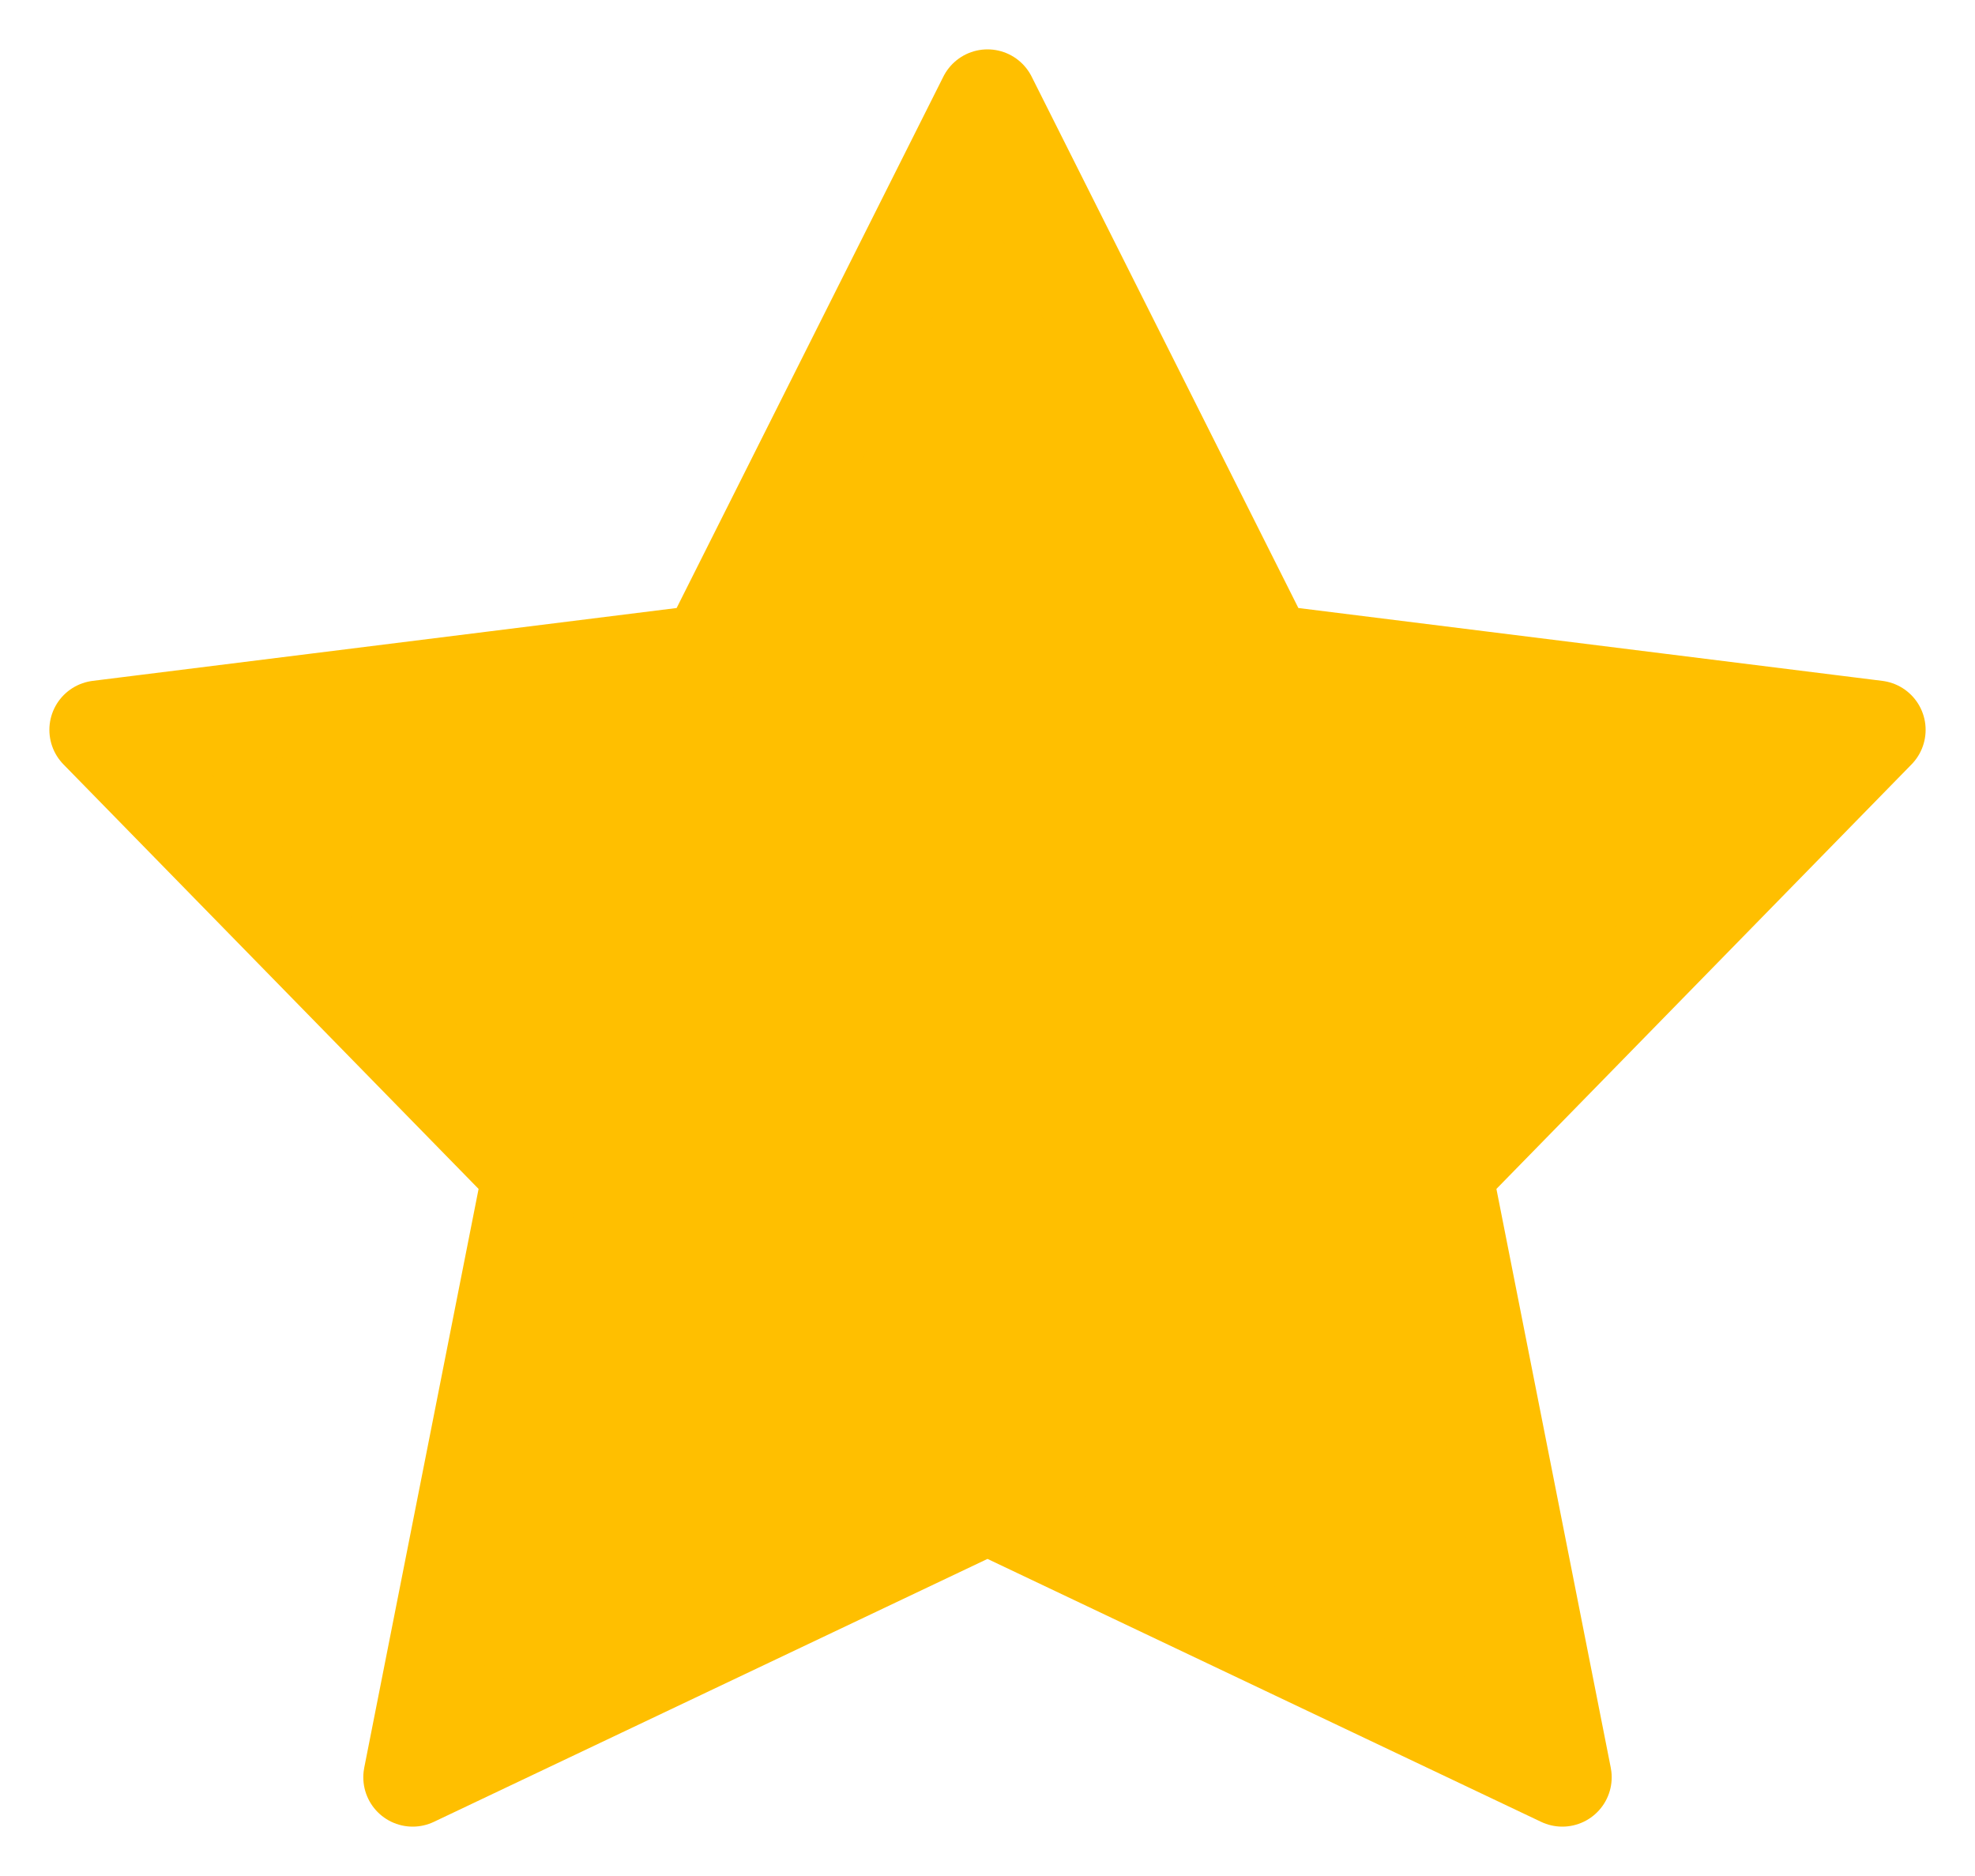
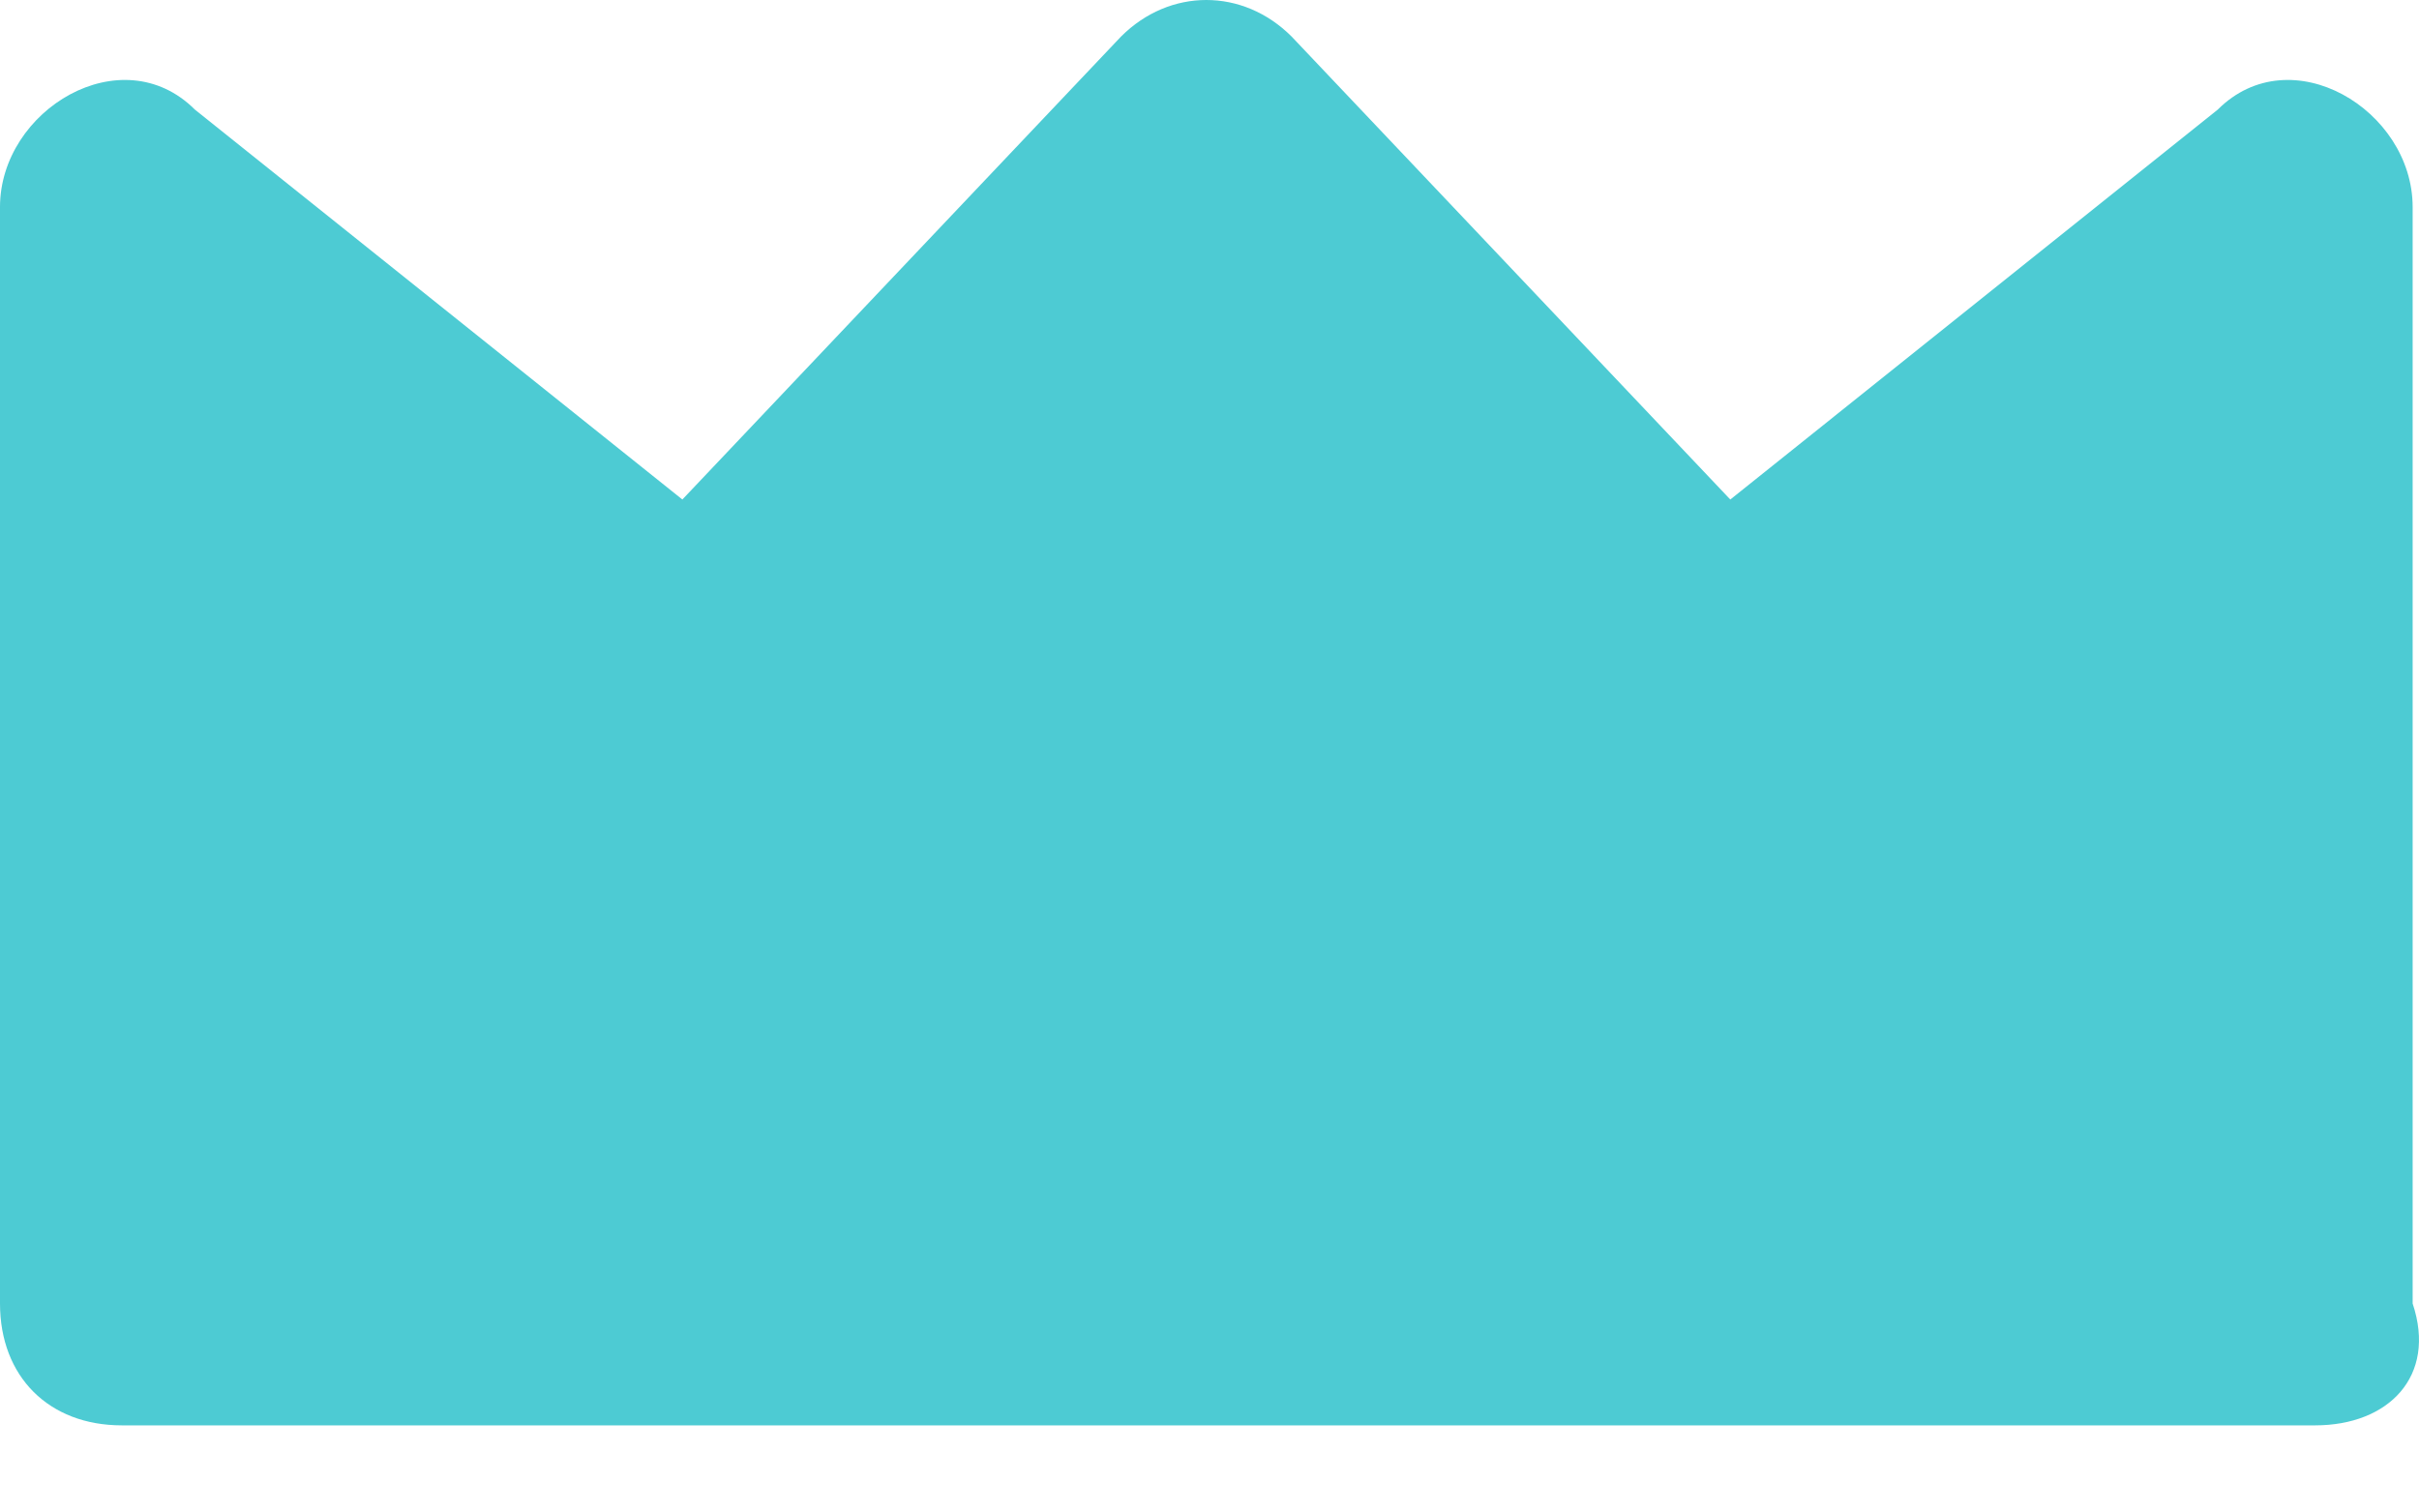
- <svg xmlns="http://www.w3.org/2000/svg" width="20" height="19" viewBox="0 0 20 19" fill="none">
-   <path fill-rule="evenodd" clip-rule="evenodd" d="M10 15.235L4.179 18L5.388 11.88L1 7.392L7.179 6.621L10 1L12.821 6.621L19 7.392L14.612 11.88L15.821 18L10 15.235Z" fill="#FFBF00" stroke="#FFBF00" stroke-linecap="round" stroke-linejoin="round" />
+ <svg xmlns="http://www.w3.org/2000/svg" width="24" height="15" viewBox="0 0 24 15" fill="none">
+   <path fill-rule="evenodd" clip-rule="evenodd" d="M22.97 14.145H1.209C0.484 14.145 0 13.661 0 12.936V2.055C0 1.088 1.209 0.363 1.934 1.088L6.77 4.957L11.122 0.363C11.606 -0.121 12.331 -0.121 12.815 0.363L17.167 4.957L22.003 1.088C22.728 0.363 23.937 1.088 23.937 2.055V12.936C24.179 13.661 23.695 14.145 22.97 14.145Z" fill="#4DCBD3" />
</svg>
